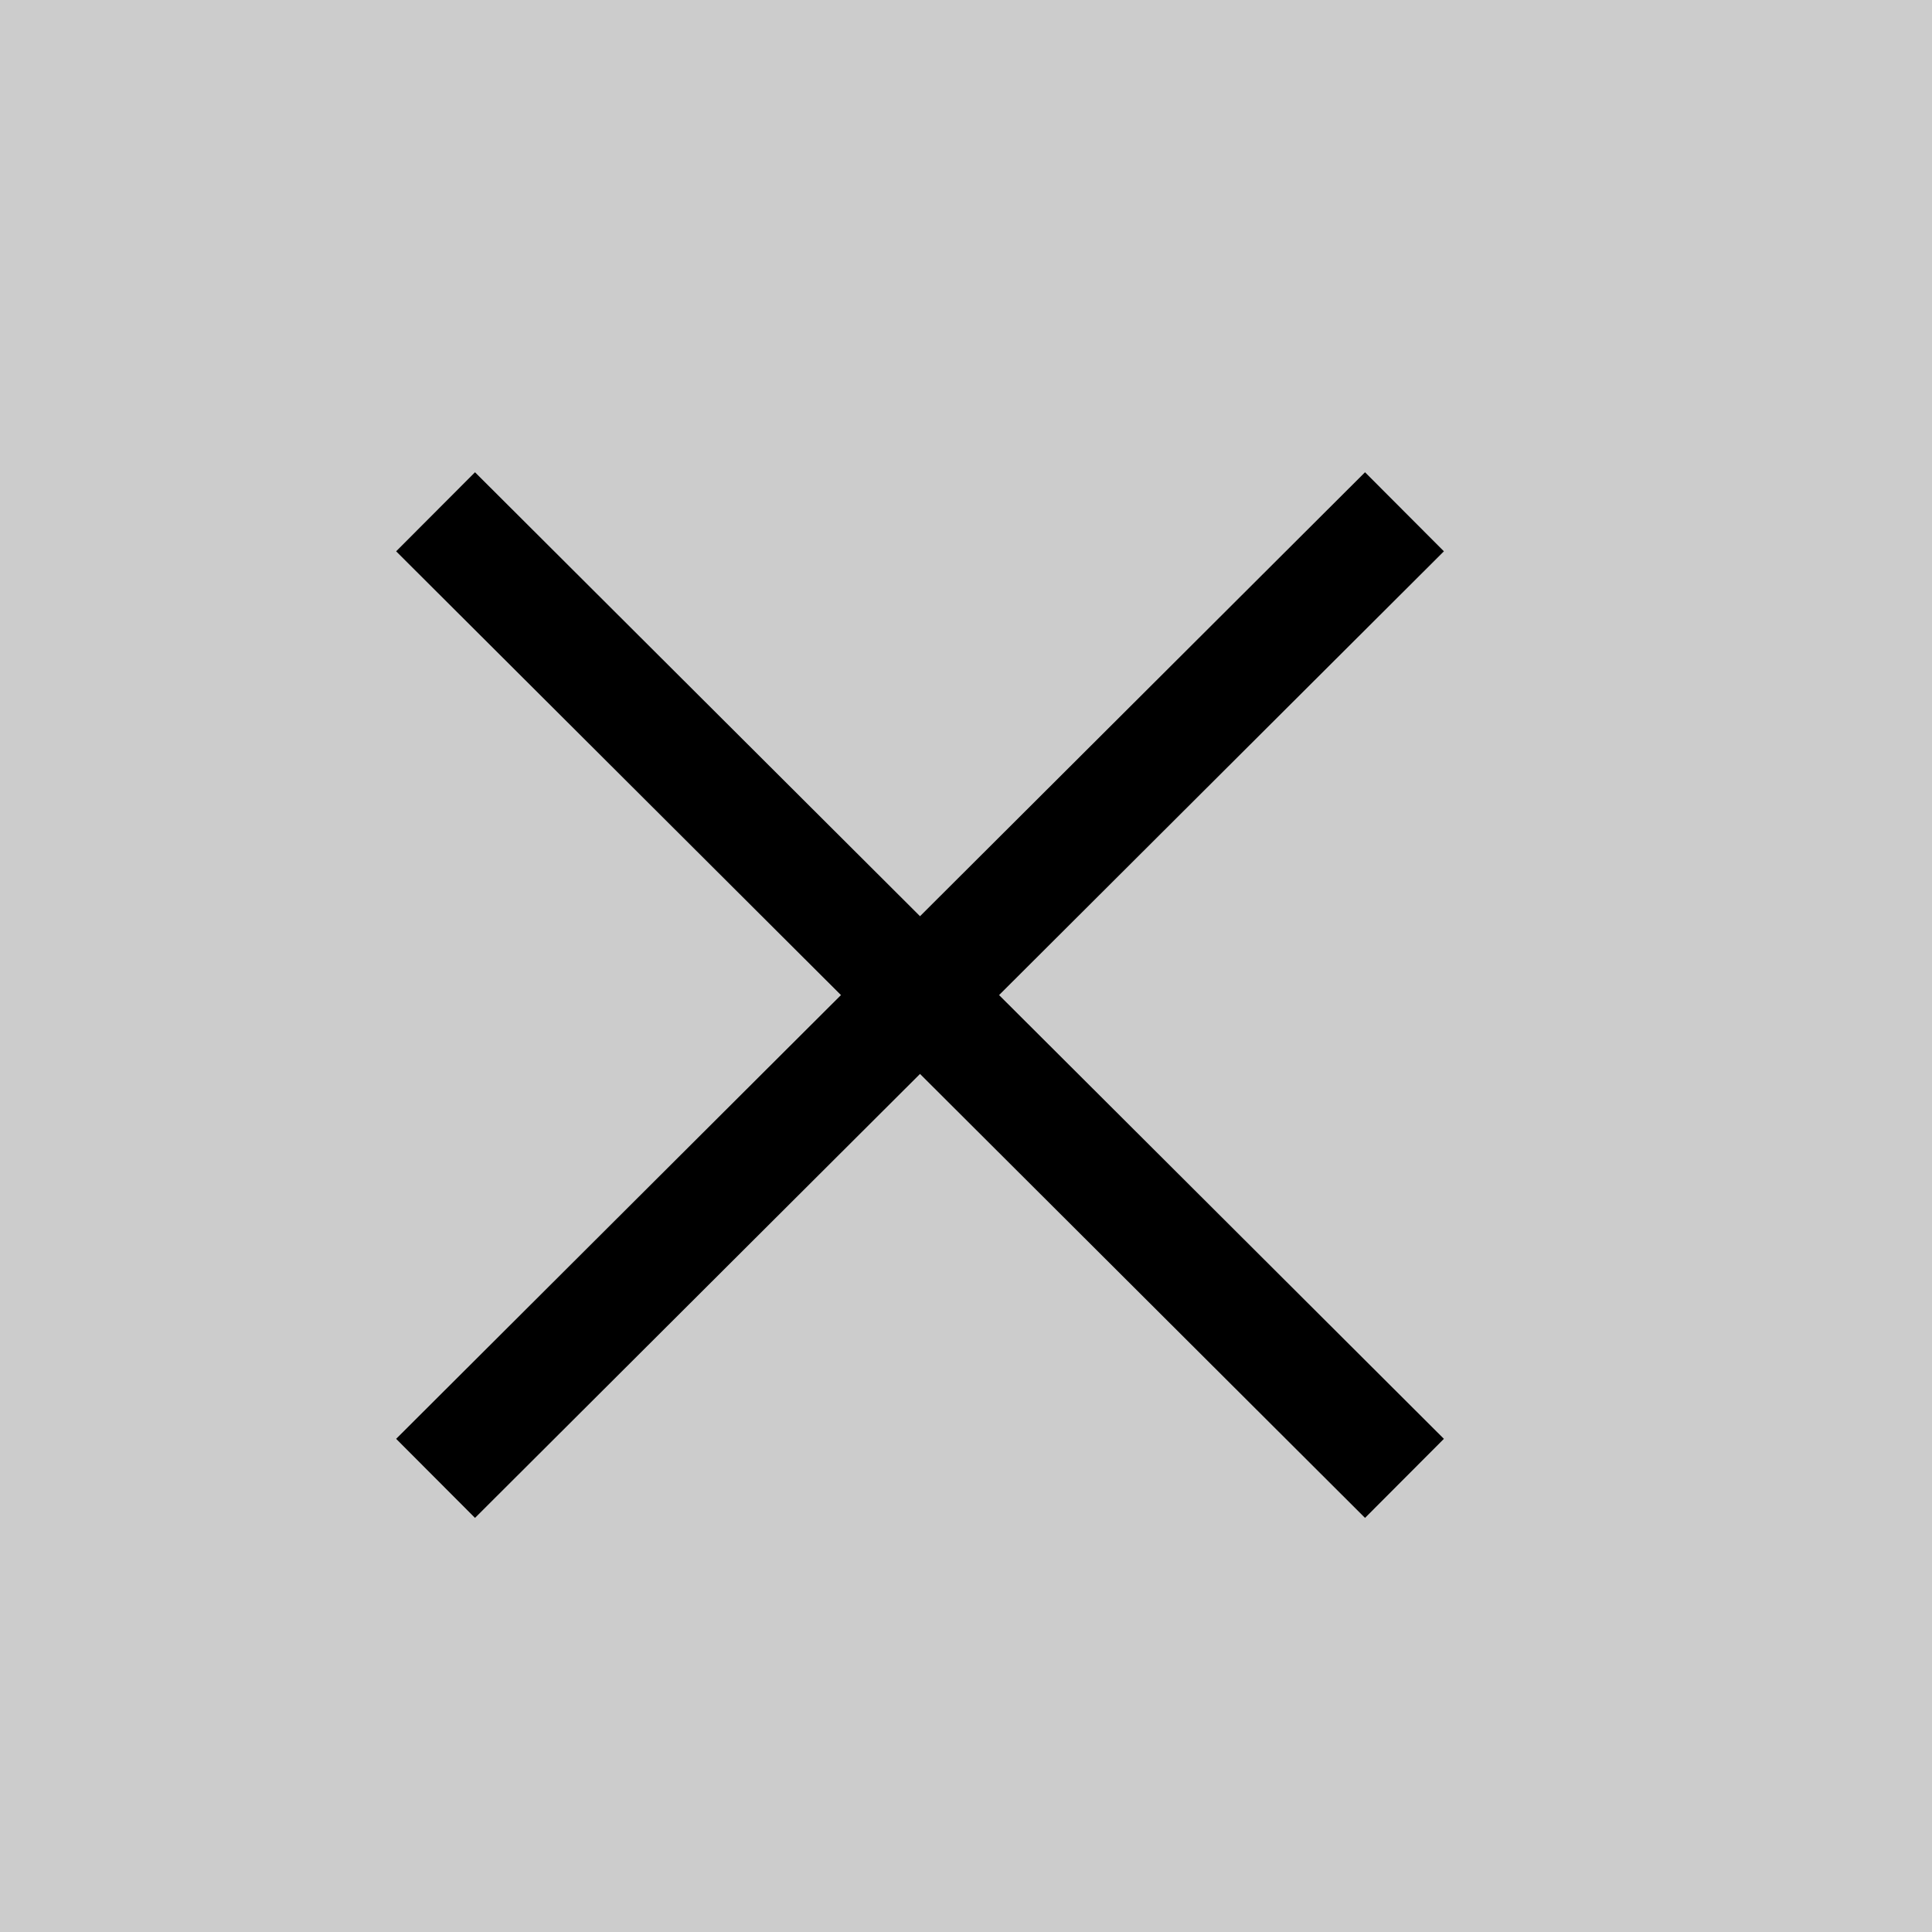
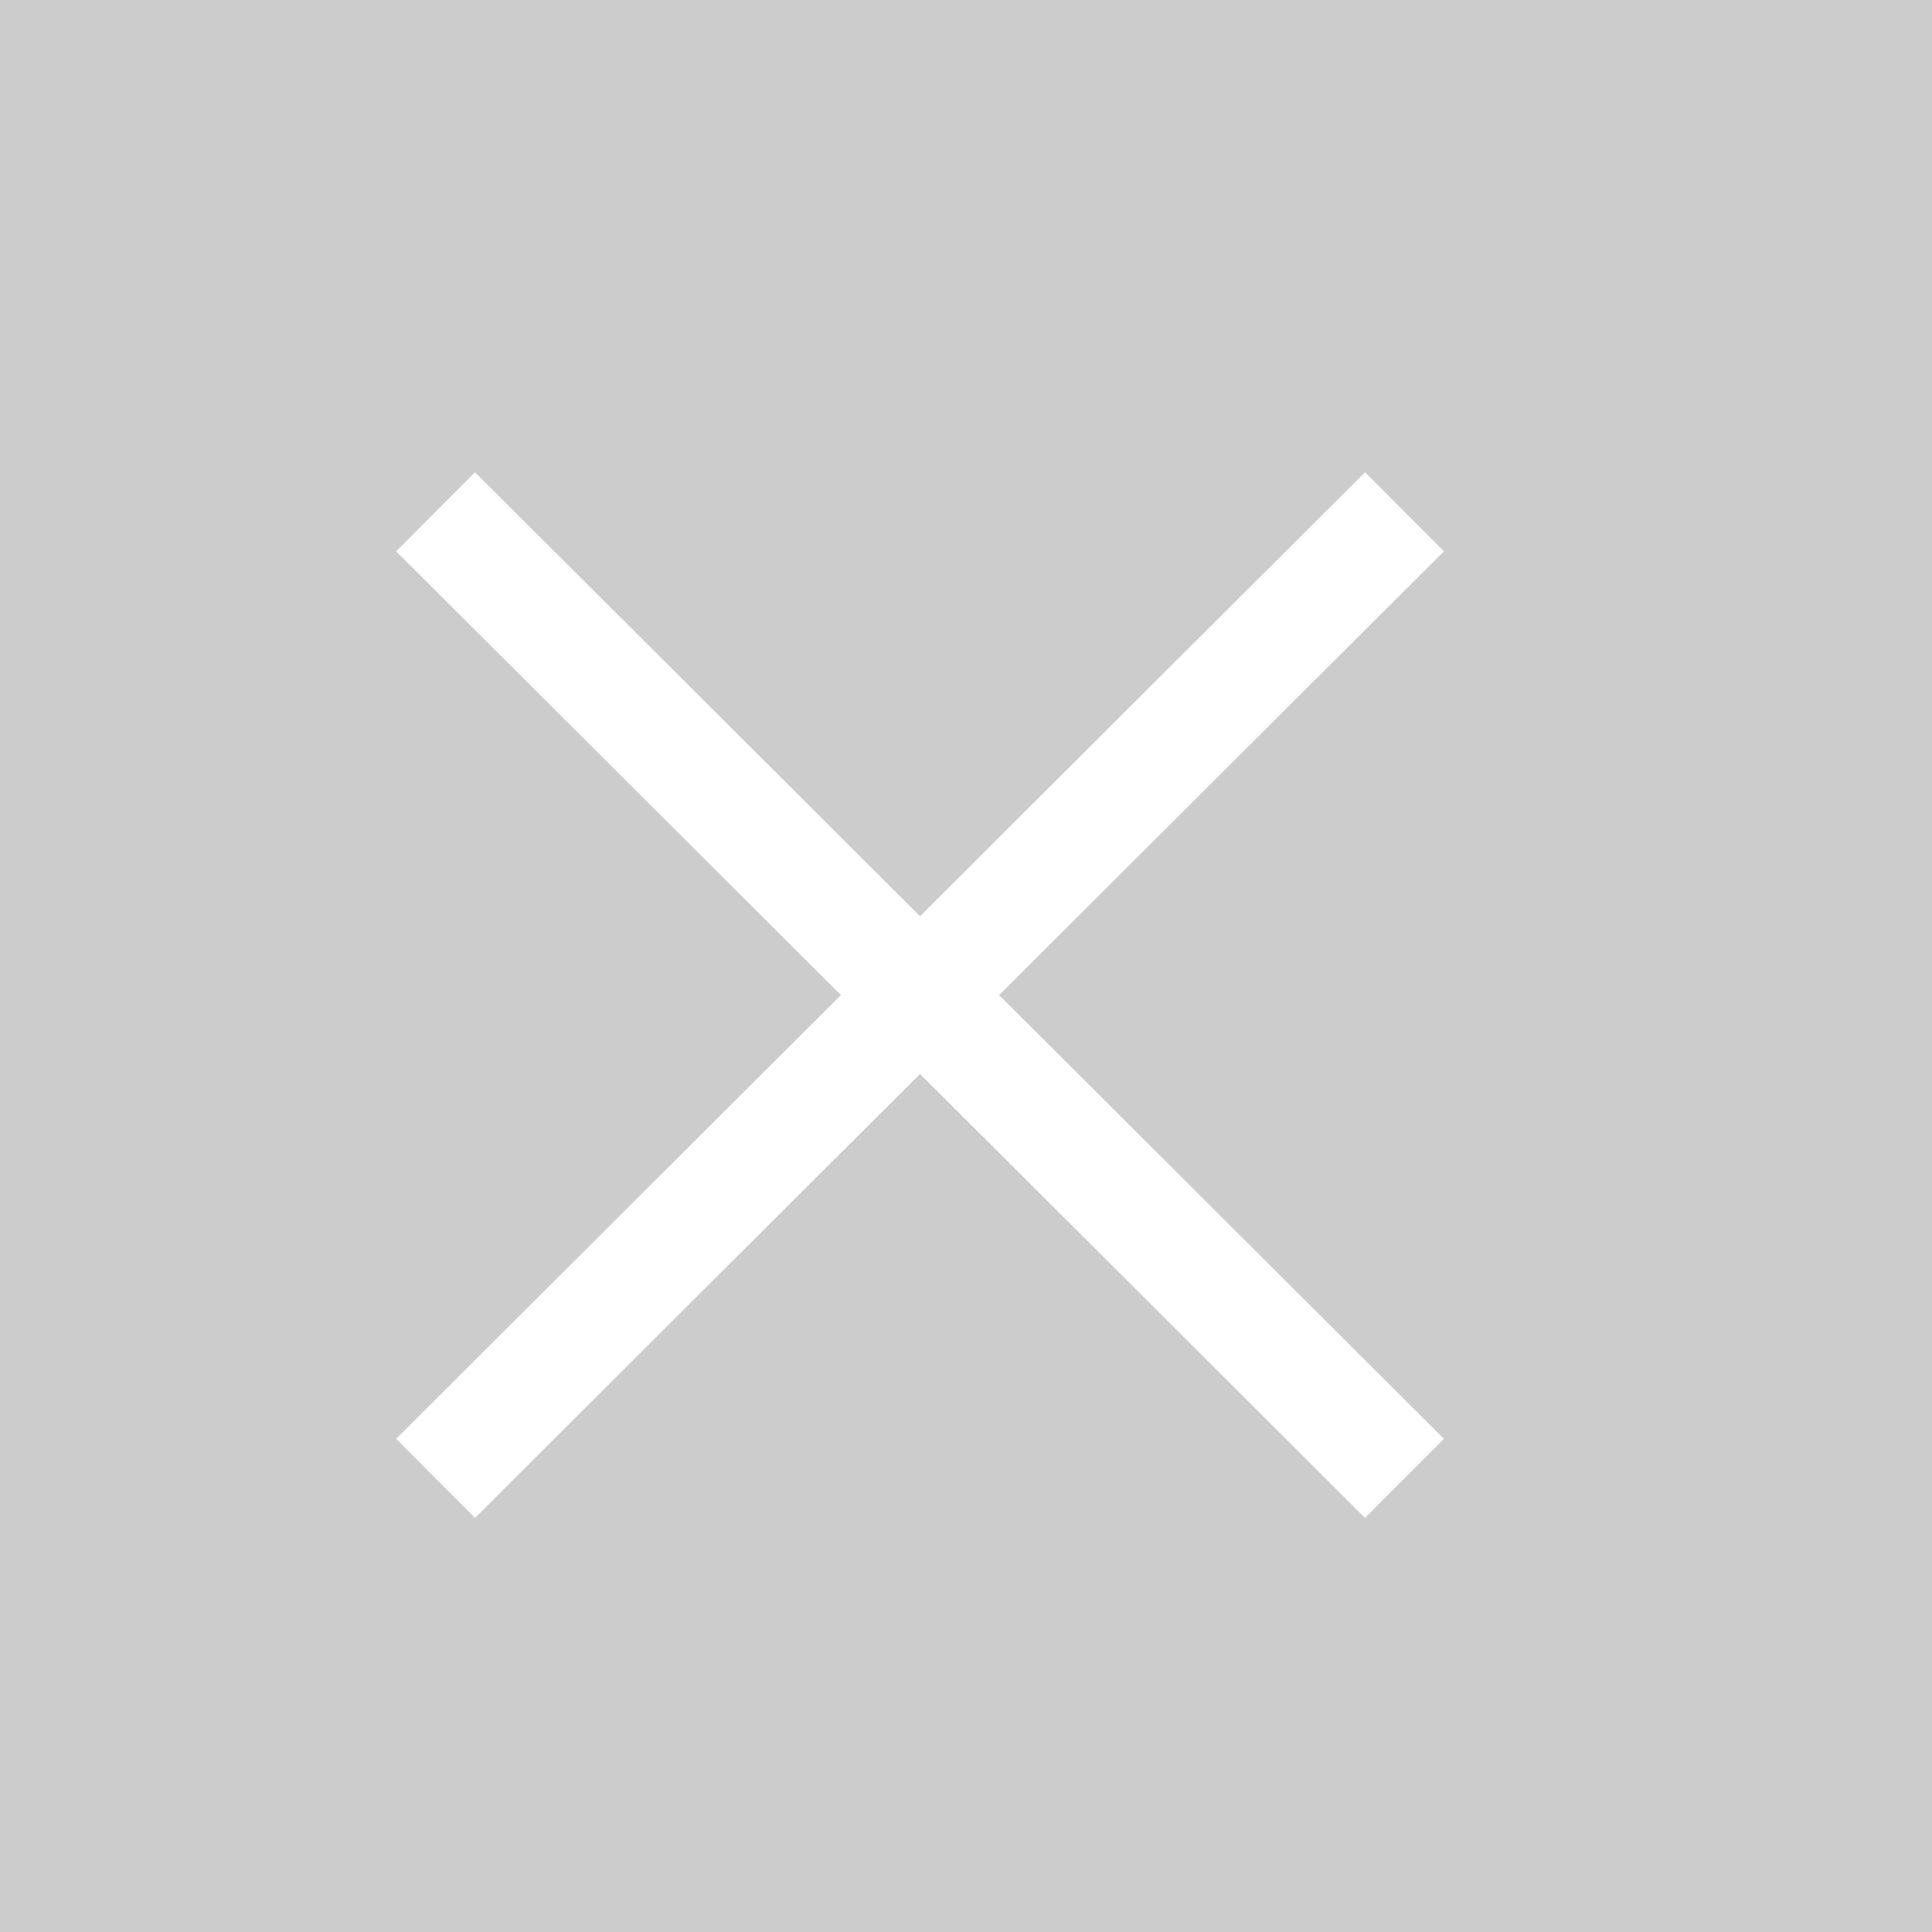
<svg xmlns="http://www.w3.org/2000/svg" version="1.1" width="24" height="24" viewBox="2 2 20 20" enable-background="new 0 0 24.00 24.00" xml:space="preserve" id="svg4">
  <defs id="defs8" />
  <rect x="0" y="0" width="24" height="24" fill="#cccccc" />
-   <path style="fill:none;fill-rule:evenodd;stroke:#000000;stroke-width:1.156;stroke-linecap:butt;stroke-linejoin:miter;stroke-miterlimit:4;stroke-dasharray:none;stroke-opacity:1" d="M 16.539,7.298 6.509,17.304" id="path834" />
-   <path style="fill:none;fill-rule:evenodd;stroke:#000000;stroke-width:1.156;stroke-linecap:butt;stroke-linejoin:miter;stroke-miterlimit:4;stroke-dasharray:none;stroke-opacity:1" d="M 6.509,7.298 16.539,17.304" id="path836" />
+   <path style="fill:none;fill-rule:evenodd;stroke:#ffffff;stroke-width:1.156;stroke-linecap:butt;stroke-linejoin:miter;stroke-miterlimit:4;stroke-dasharray:none;stroke-opacity:1" d="M 16.539,7.298 6.509,17.304" id="path834" />
+   <path style="fill:none;fill-rule:evenodd;stroke:#ffffff;stroke-width:1.156;stroke-linecap:butt;stroke-linejoin:miter;stroke-miterlimit:4;stroke-dasharray:none;stroke-opacity:1" d="M 6.509,7.298 16.539,17.304" id="path836" />
</svg>
